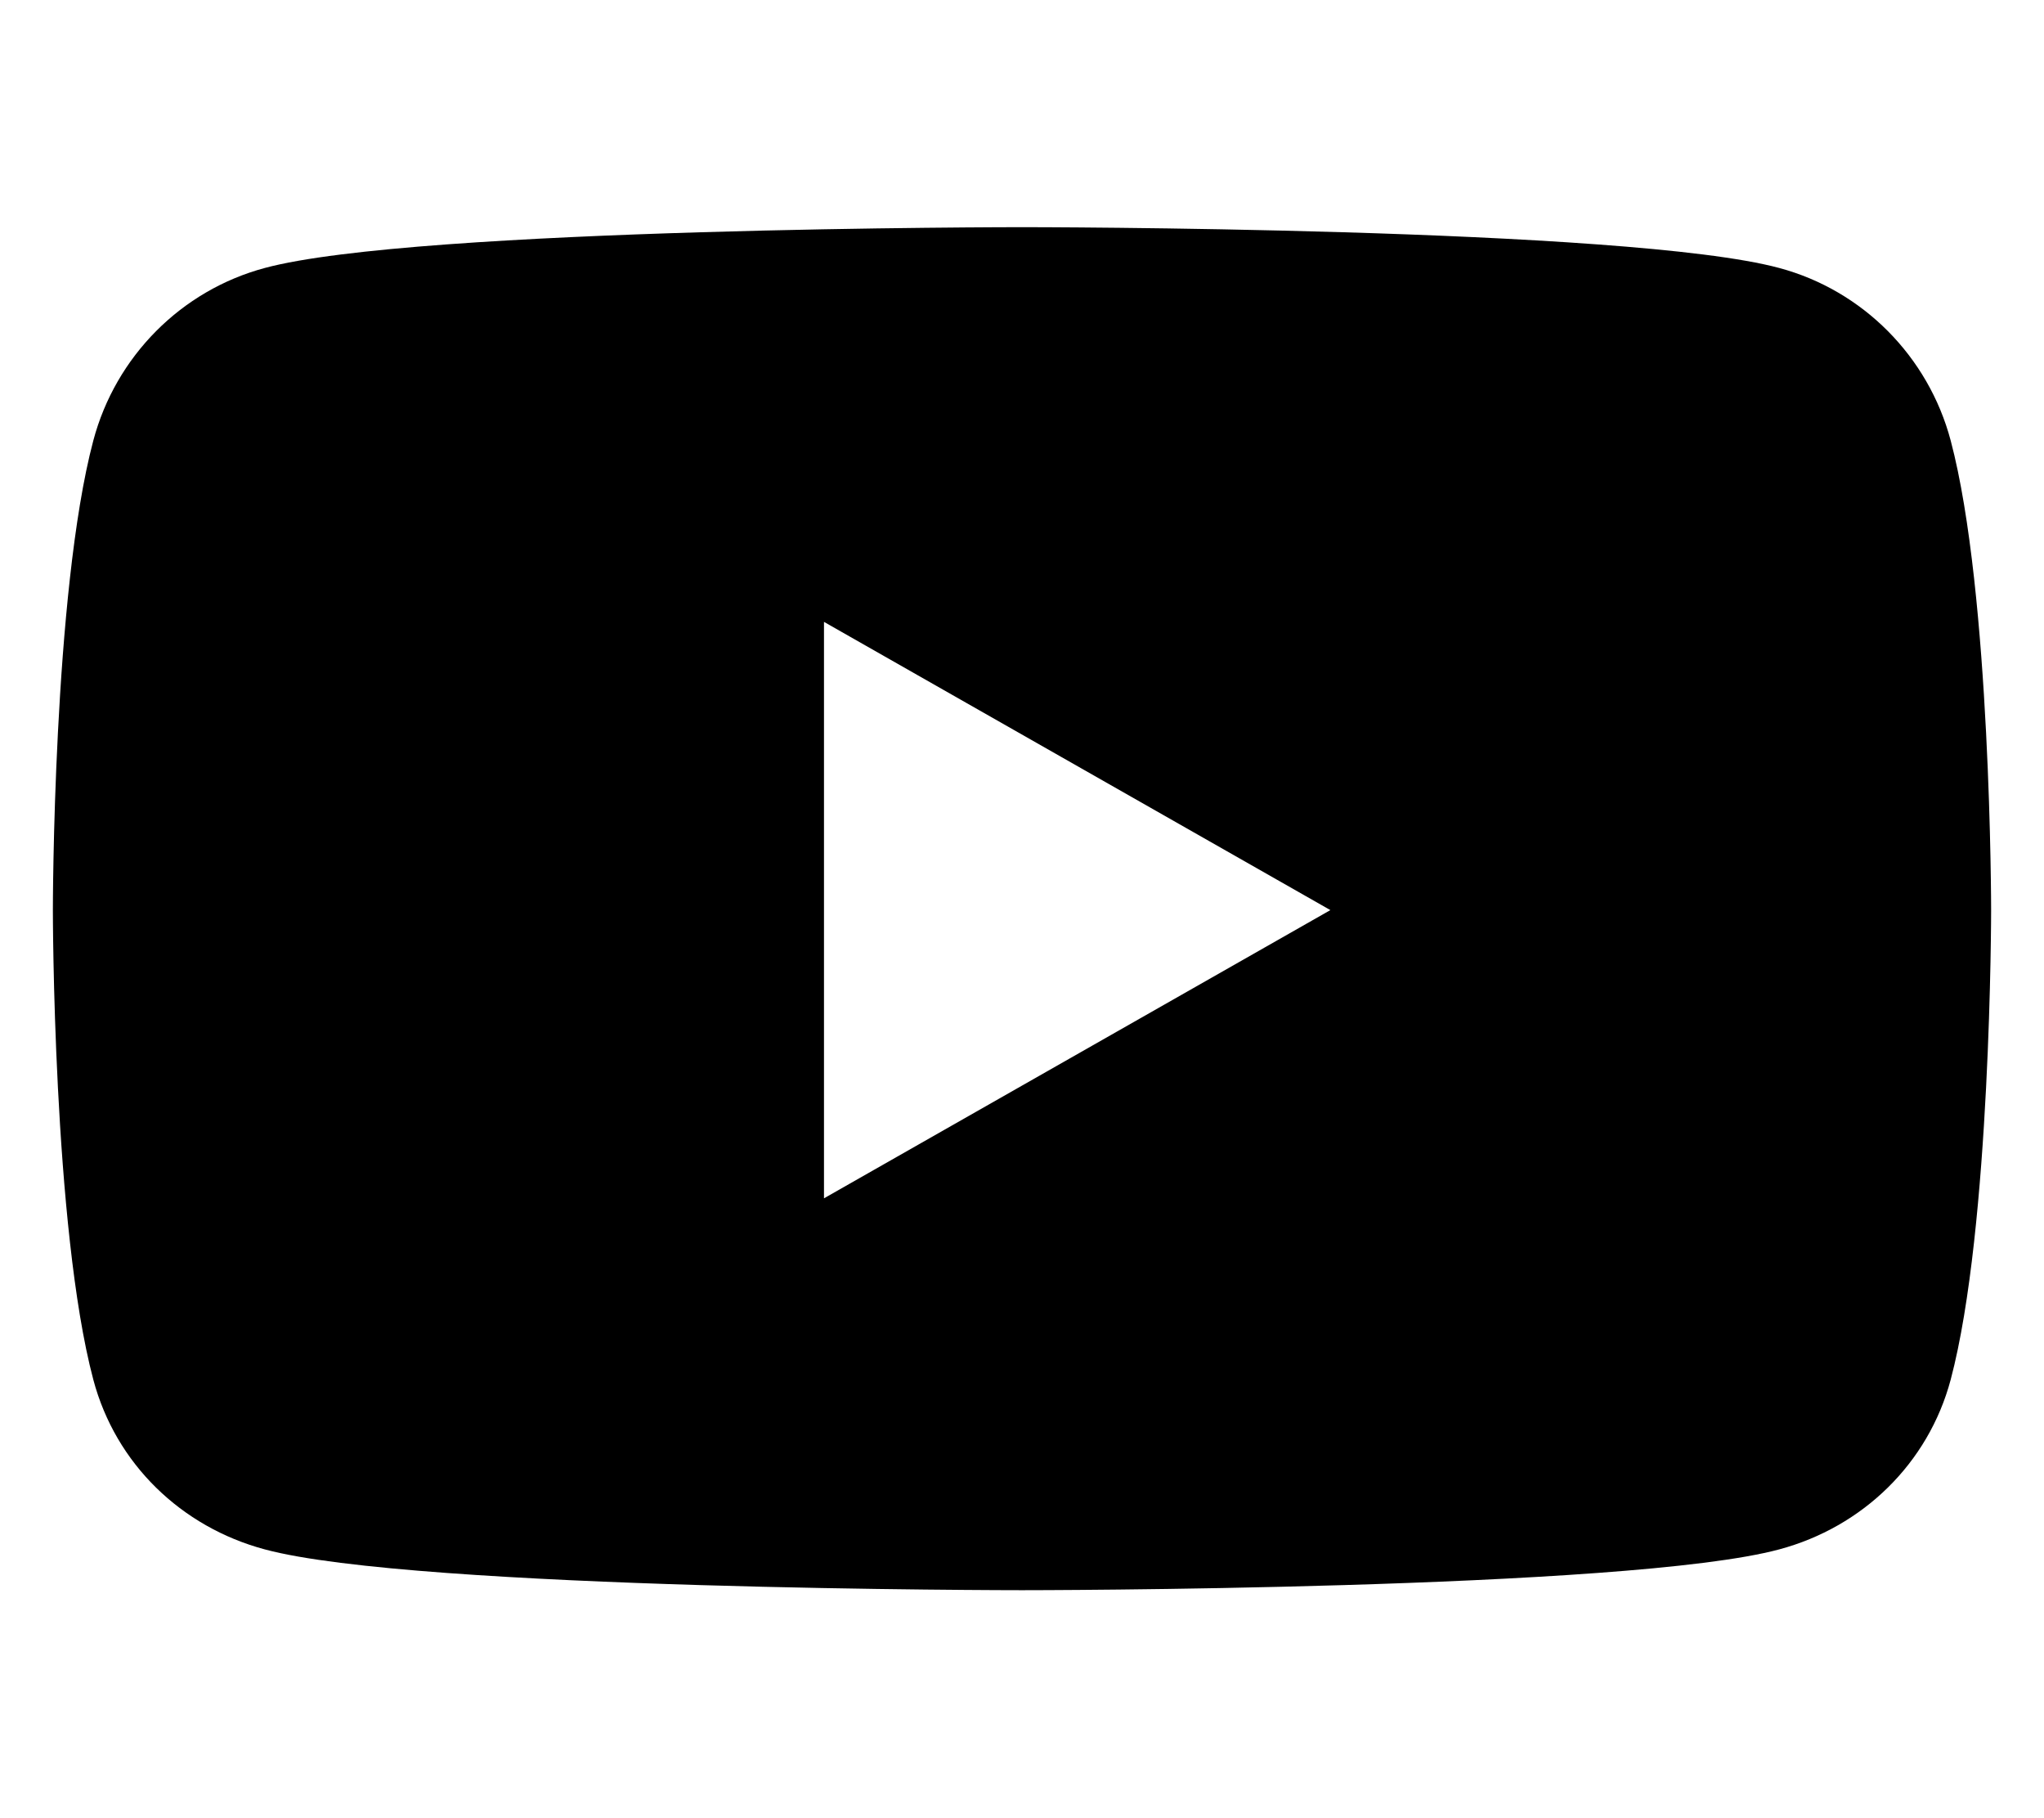
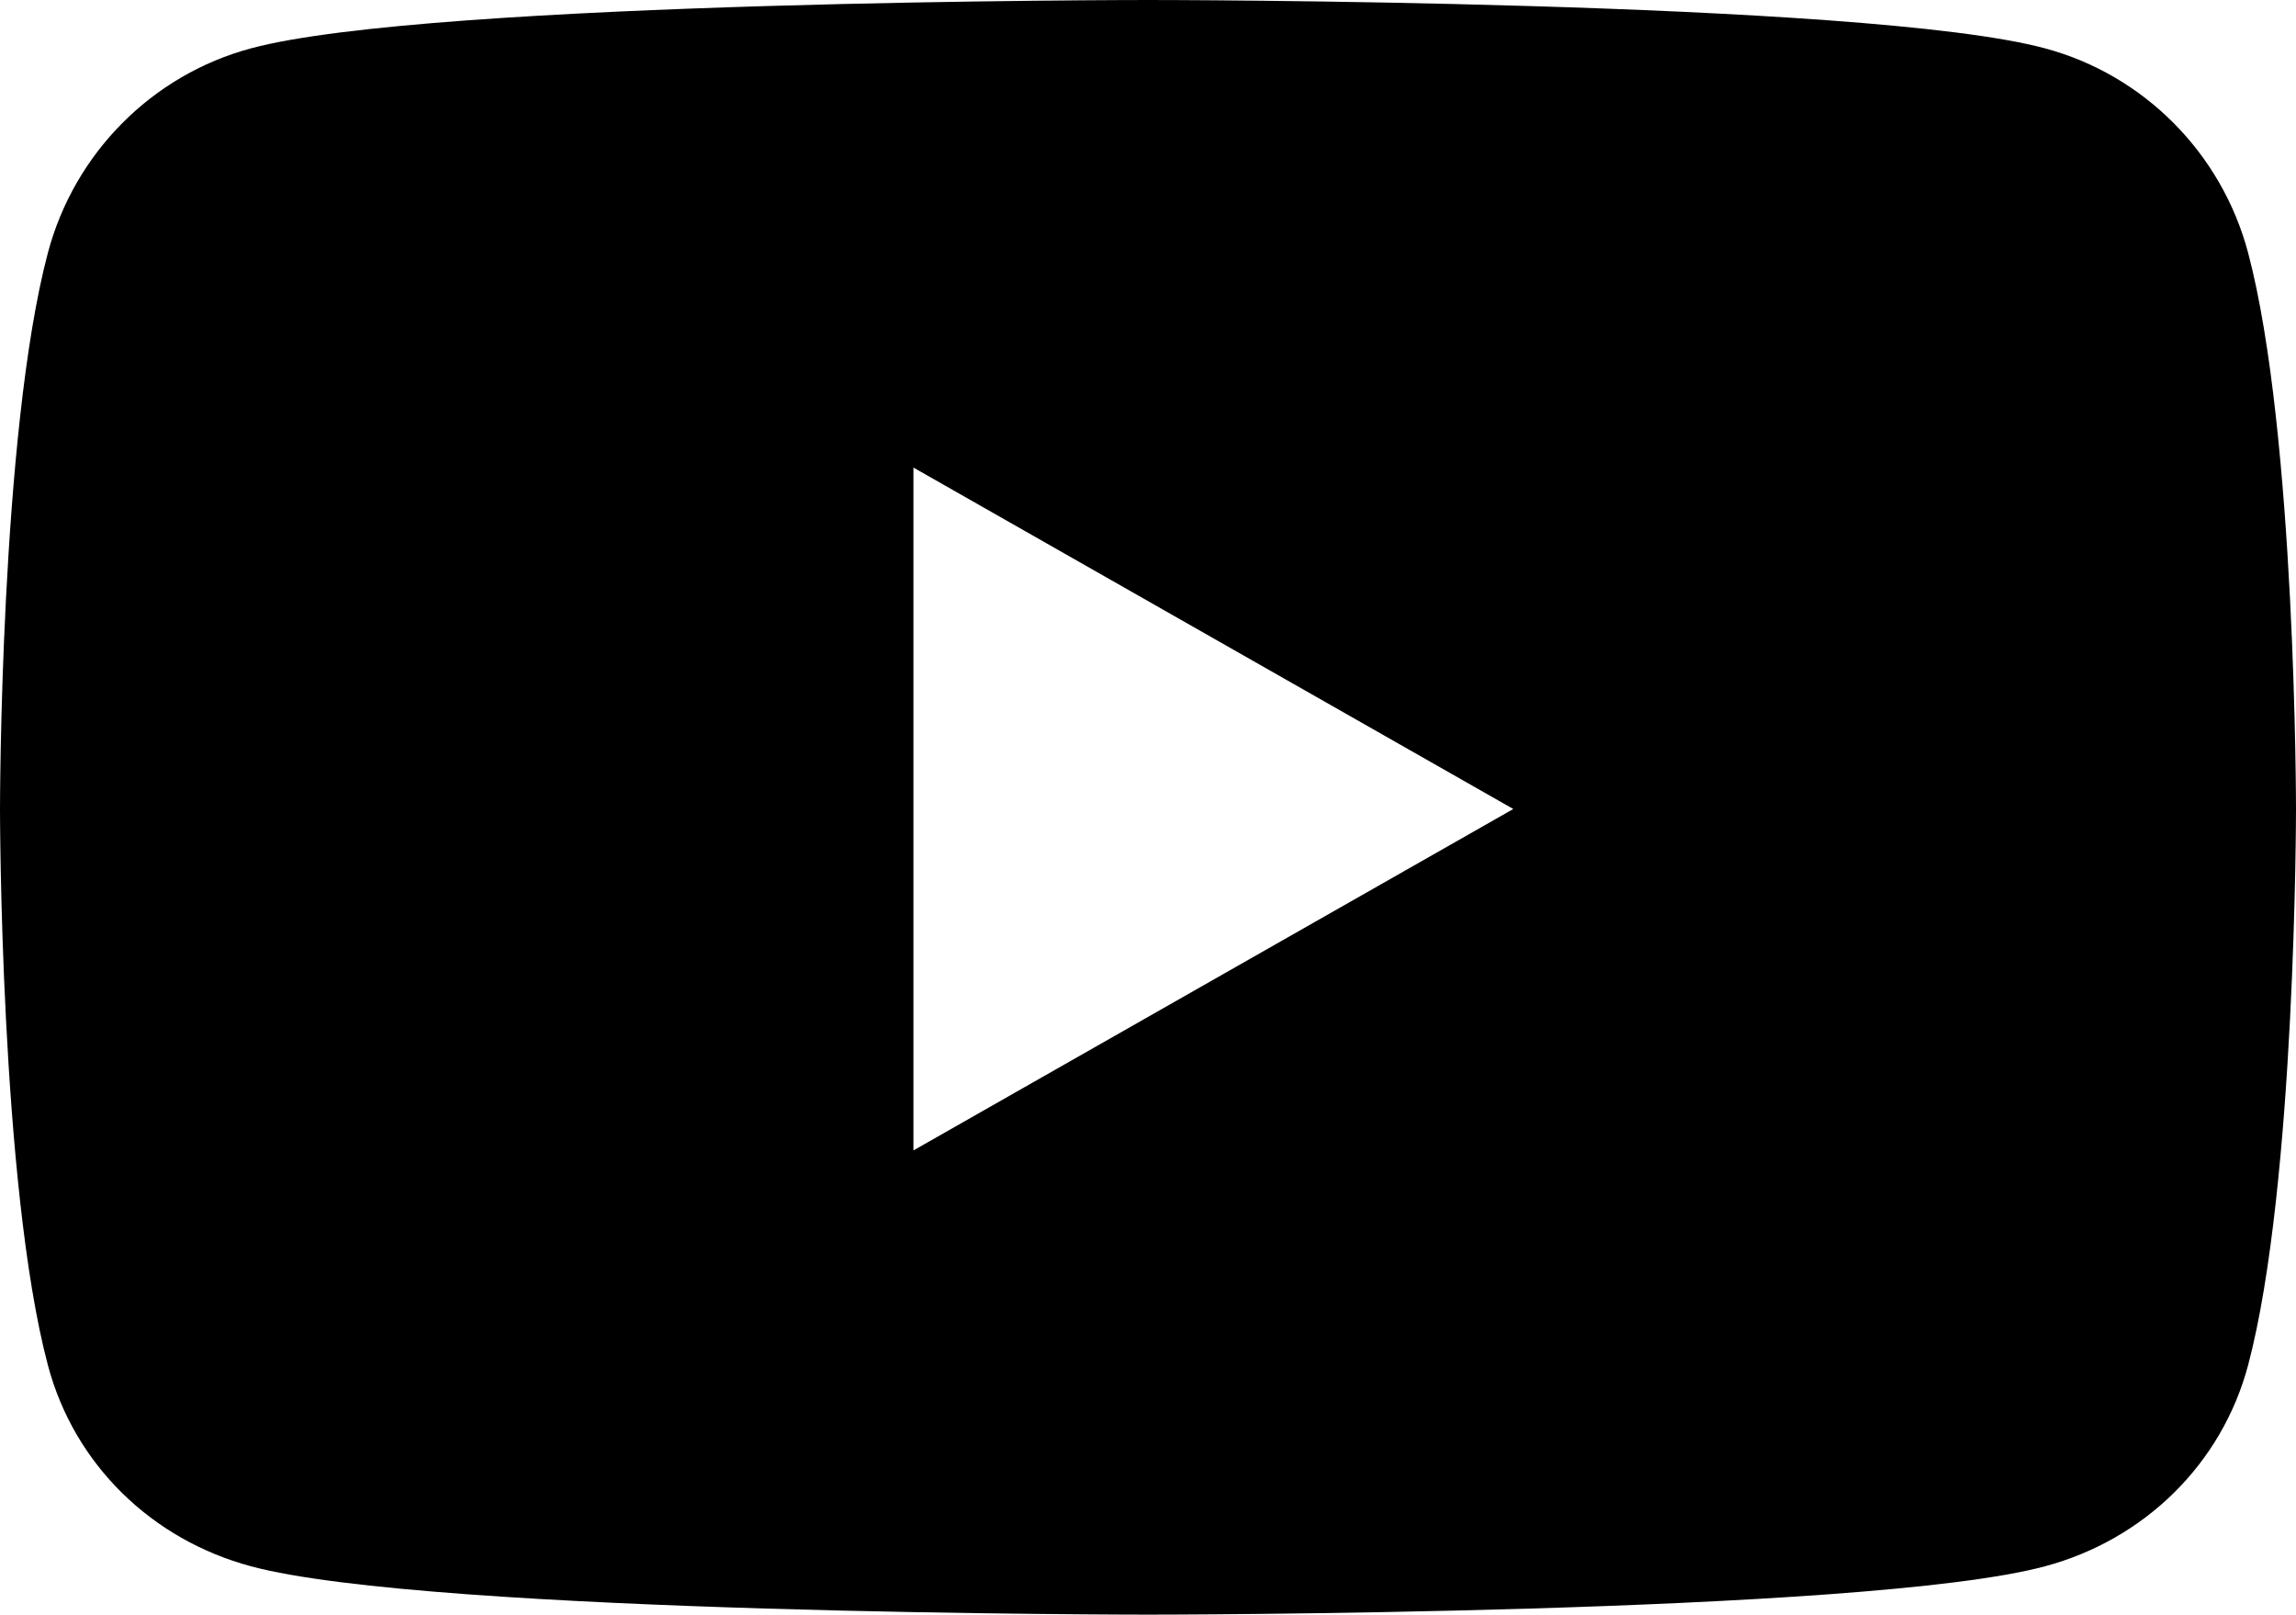
- <svg xmlns="http://www.w3.org/2000/svg" viewBox="0 0 576 512">
+ <svg xmlns="http://www.w3.org/2000/svg" viewBox="14.9 64 546.2 384">
  <path d="M549.7 124.1c-6.3-23.7-24.8-42.3-48.3-48.6C458.8 64 288 64 288 64S117.2 64 74.6 75.5c-23.5 6.3-42 24.9-48.3 48.6-11.4 42.9-11.4 132.3-11.4 132.3s0 89.4 11.4 132.3c6.3 23.7 24.8 41.5 48.3 47.8C117.2 448 288 448 288 448s170.8 0 213.4-11.5c23.5-6.3 42-24.2 48.3-47.8 11.4-42.9 11.4-132.3 11.4-132.3s0-89.4-11.4-132.3zm-317.5 213.5V175.2l142.7 81.2-142.7 81.2z" />
</svg>
